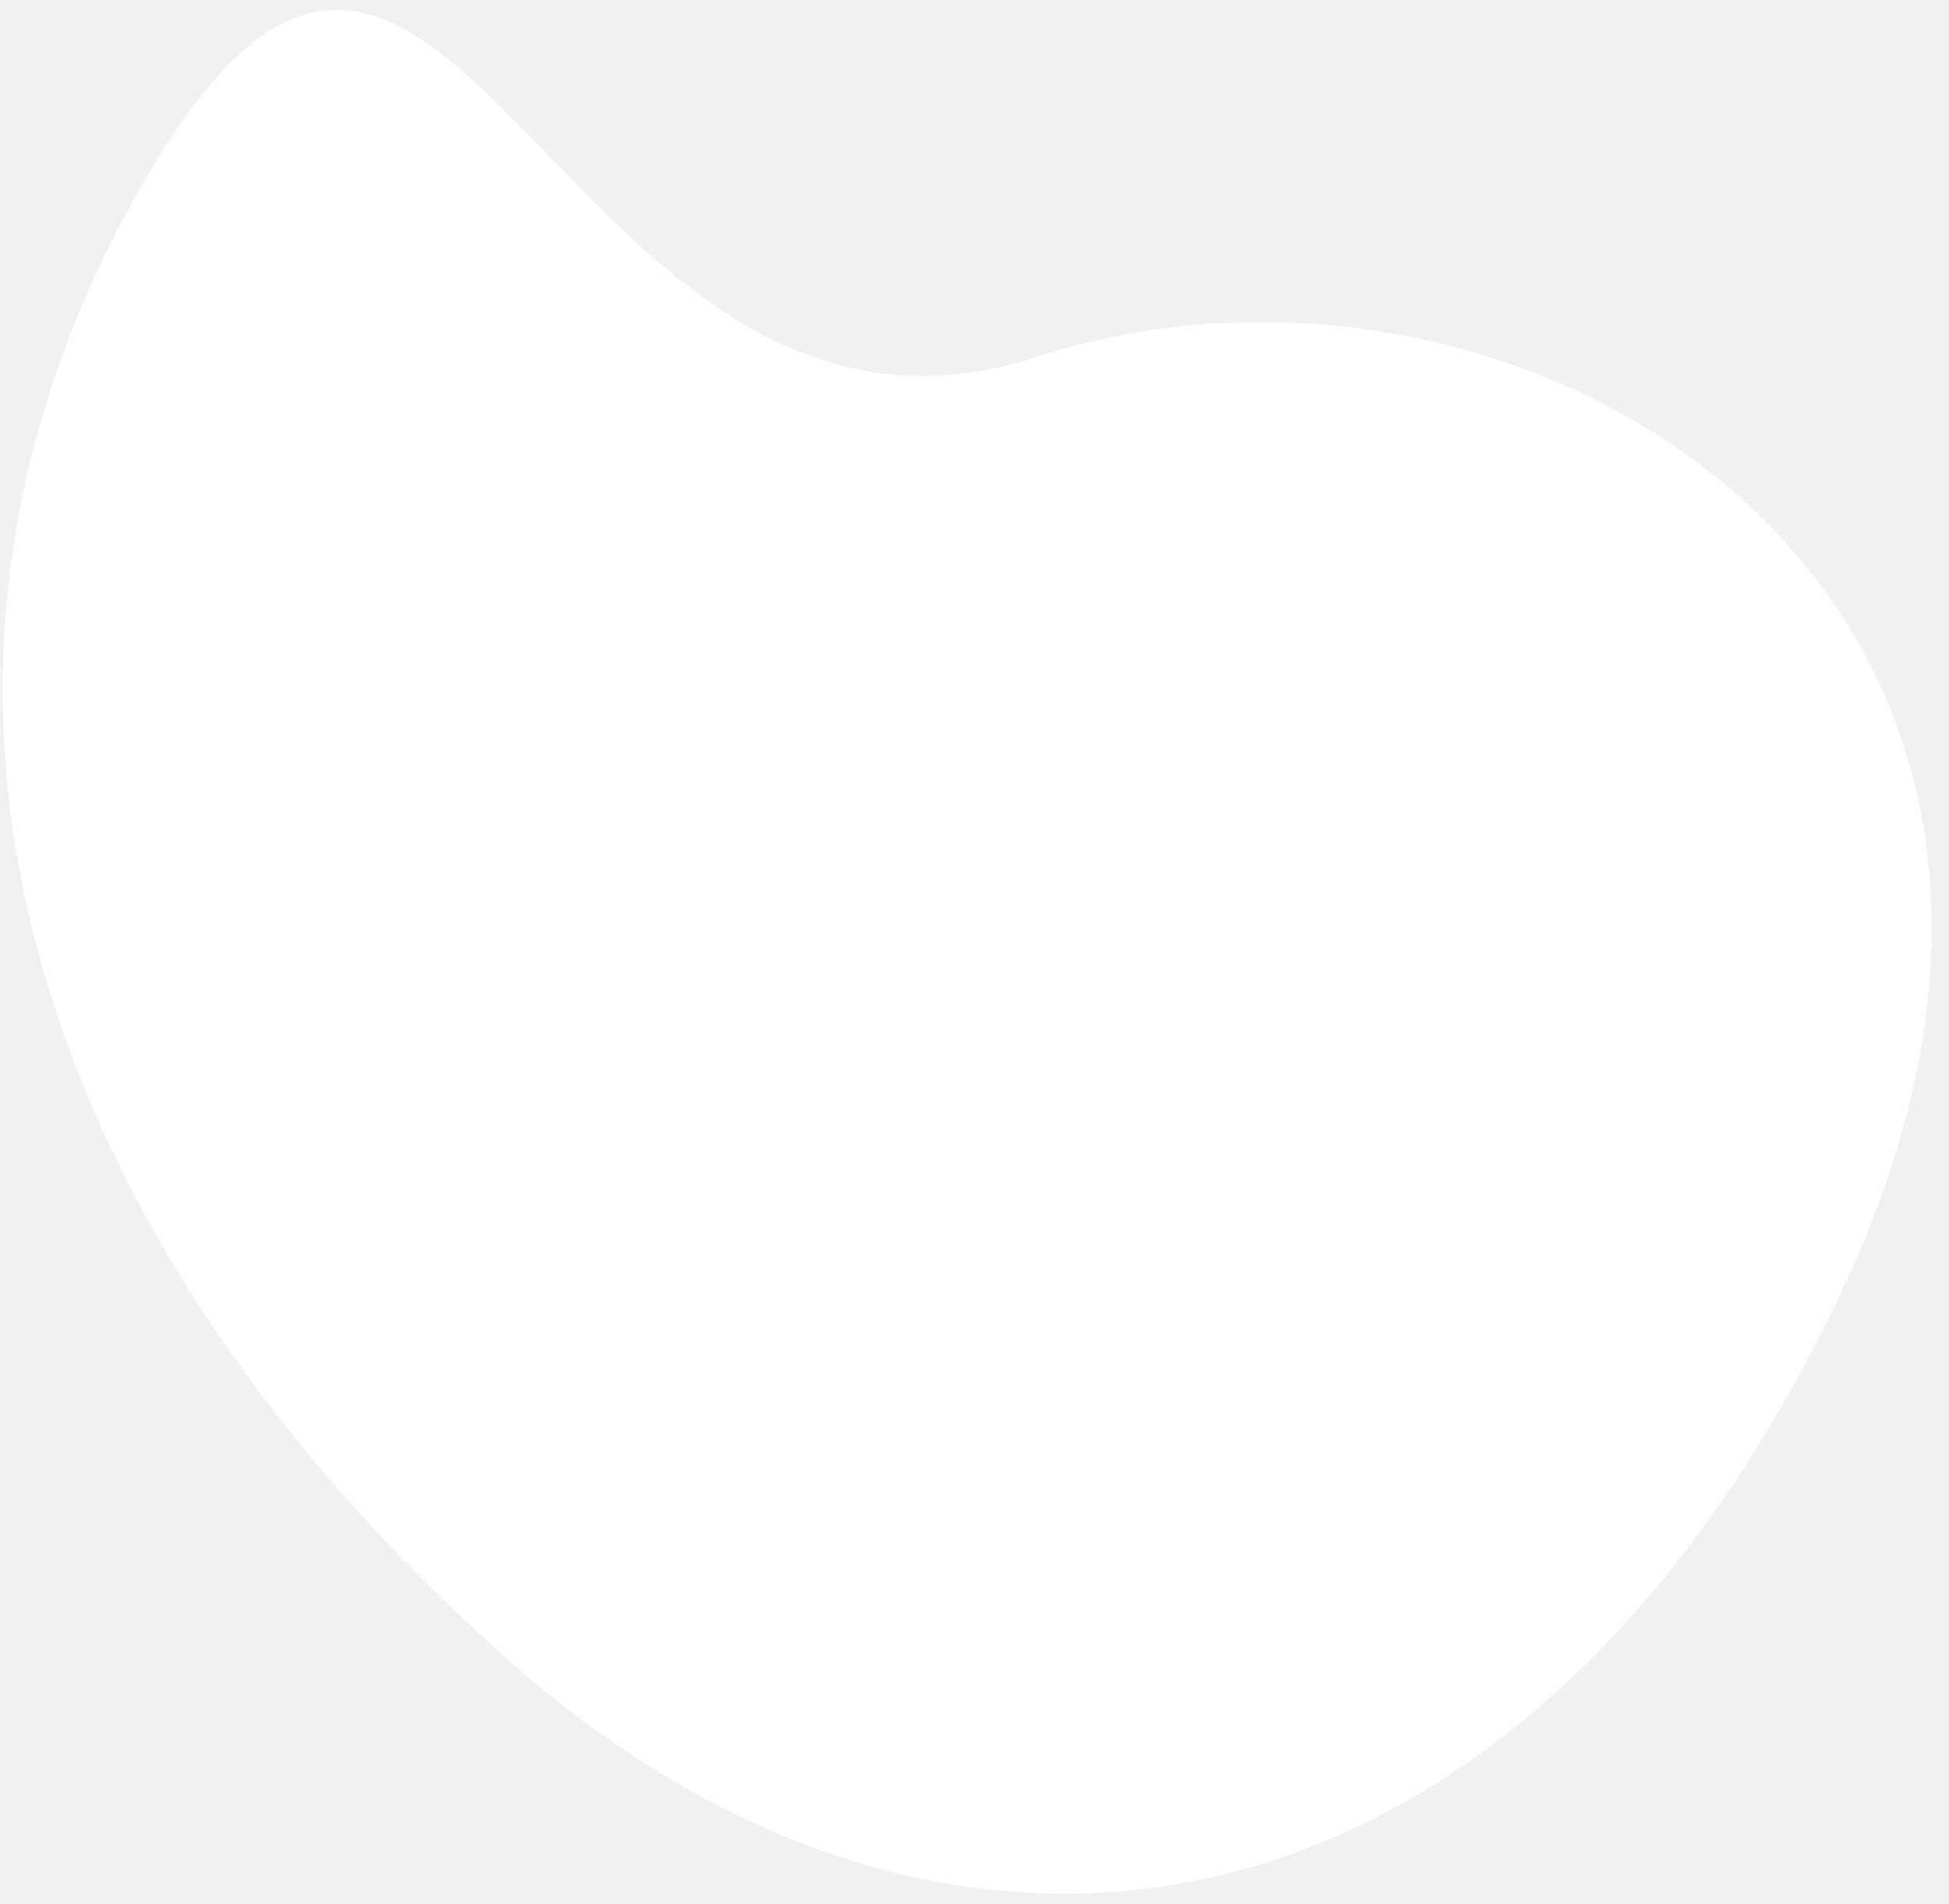
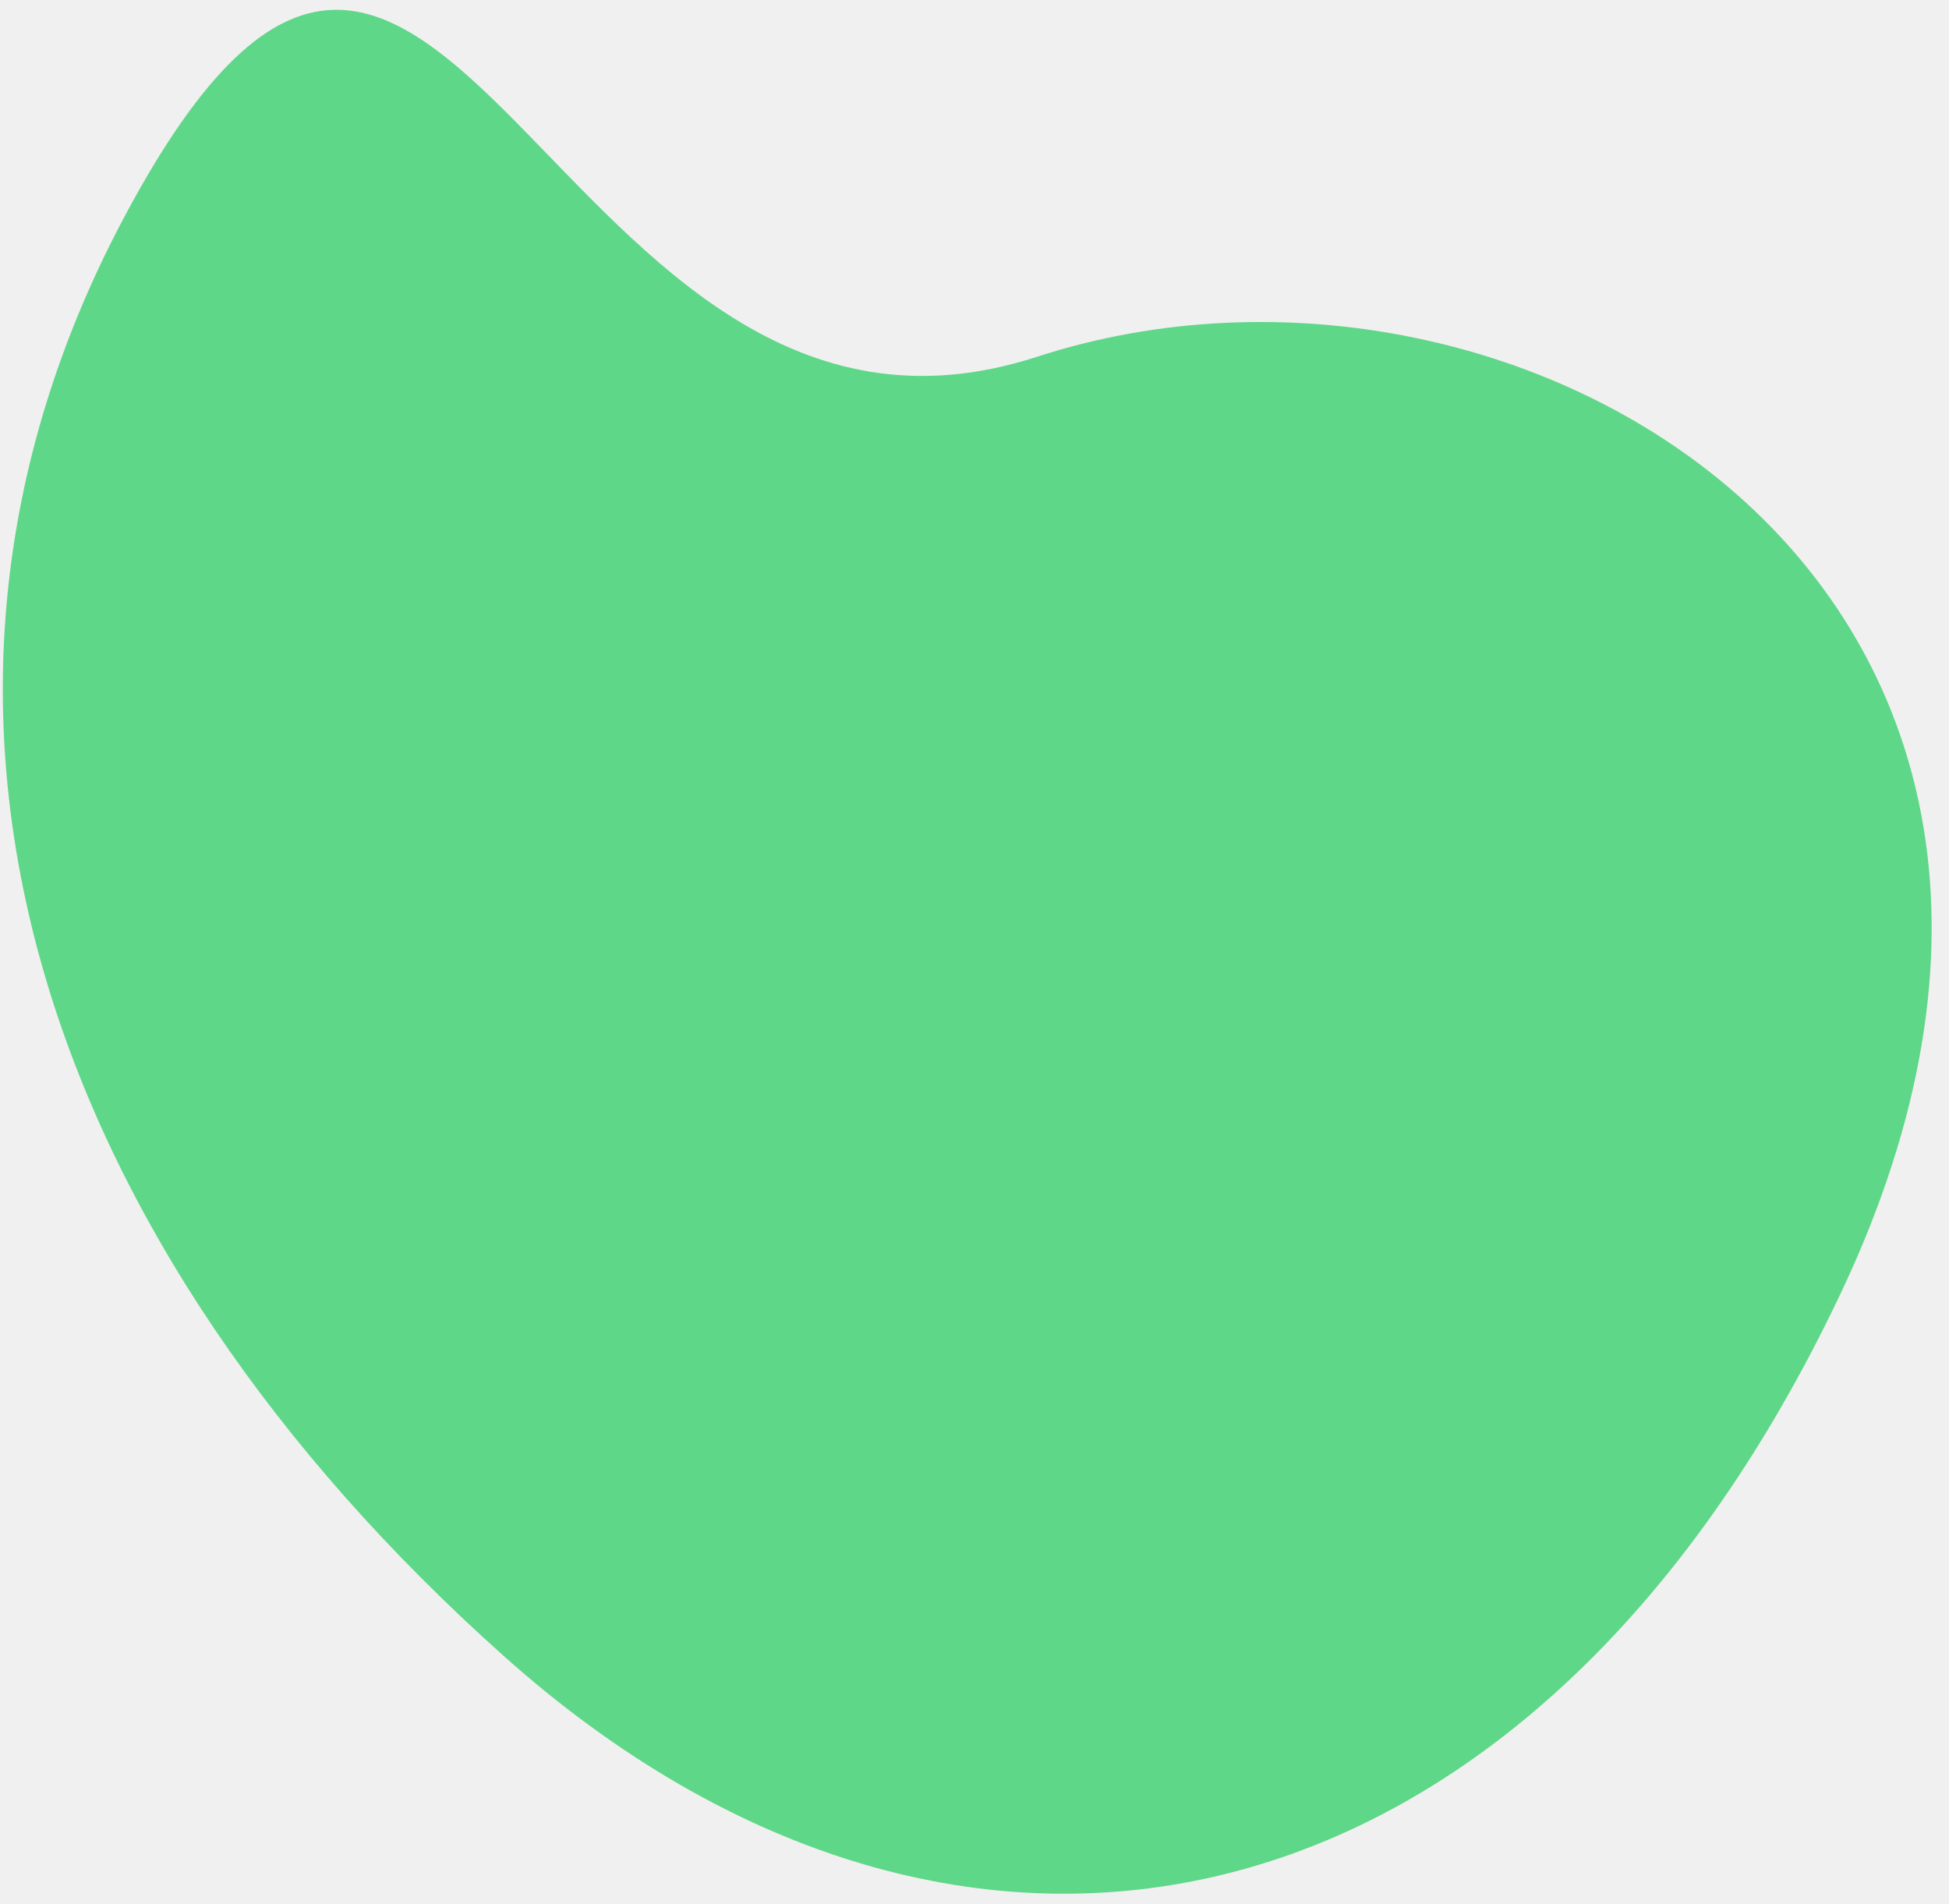
<svg xmlns="http://www.w3.org/2000/svg" width="86" height="84" viewBox="0 0 86 84" fill="none">
-   <path fill-rule="evenodd" clip-rule="evenodd" d="M22.212 73.049C2.05 55.024 -6.199 31.531 5.476 9.588C19.471 -16.713 24.262 22.726 45.752 15.743C67.242 8.759 95.874 26.117 81.229 57.046C67.519 85.999 42.375 91.074 22.212 73.049Z" fill="white" />
+   <path fill-rule="evenodd" clip-rule="evenodd" d="M22.212 73.049C2.05 55.024 -6.199 31.531 5.476 9.588C19.471 -16.713 24.262 22.726 45.752 15.743C67.242 8.759 95.874 26.117 81.229 57.046C67.519 85.999 42.375 91.074 22.212 73.049Z" fill="#5FD788" />
</svg>
